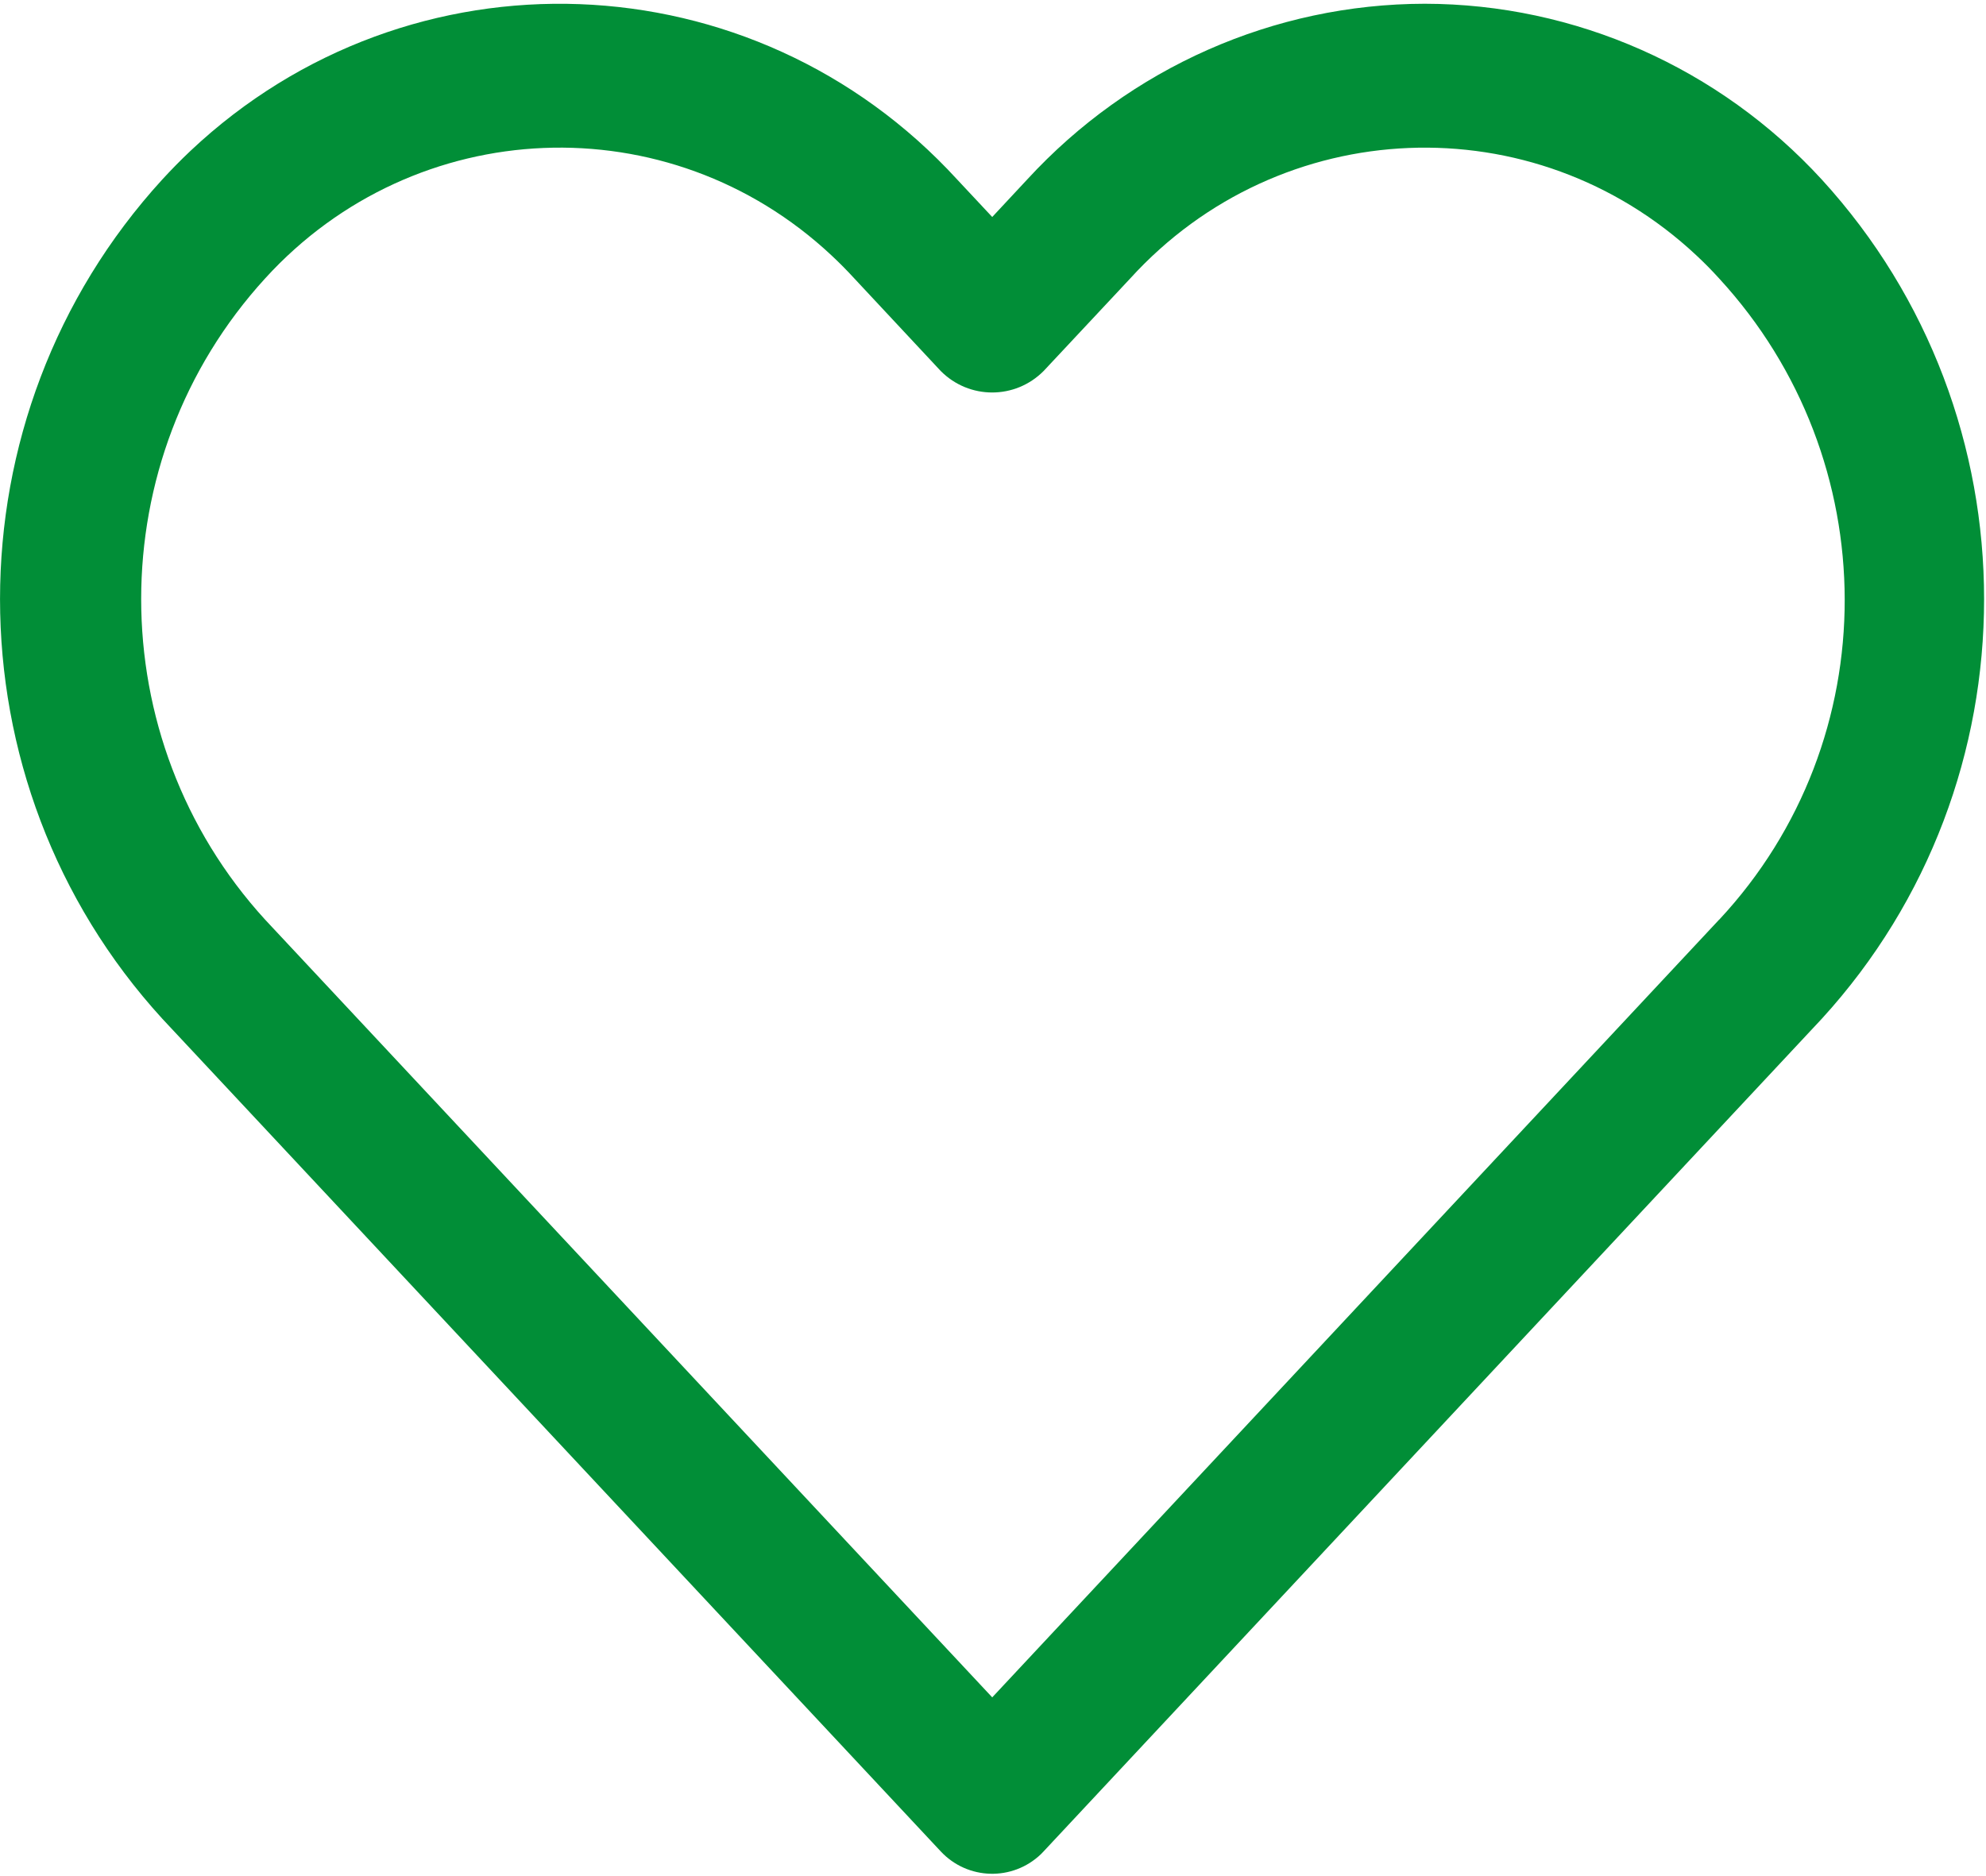
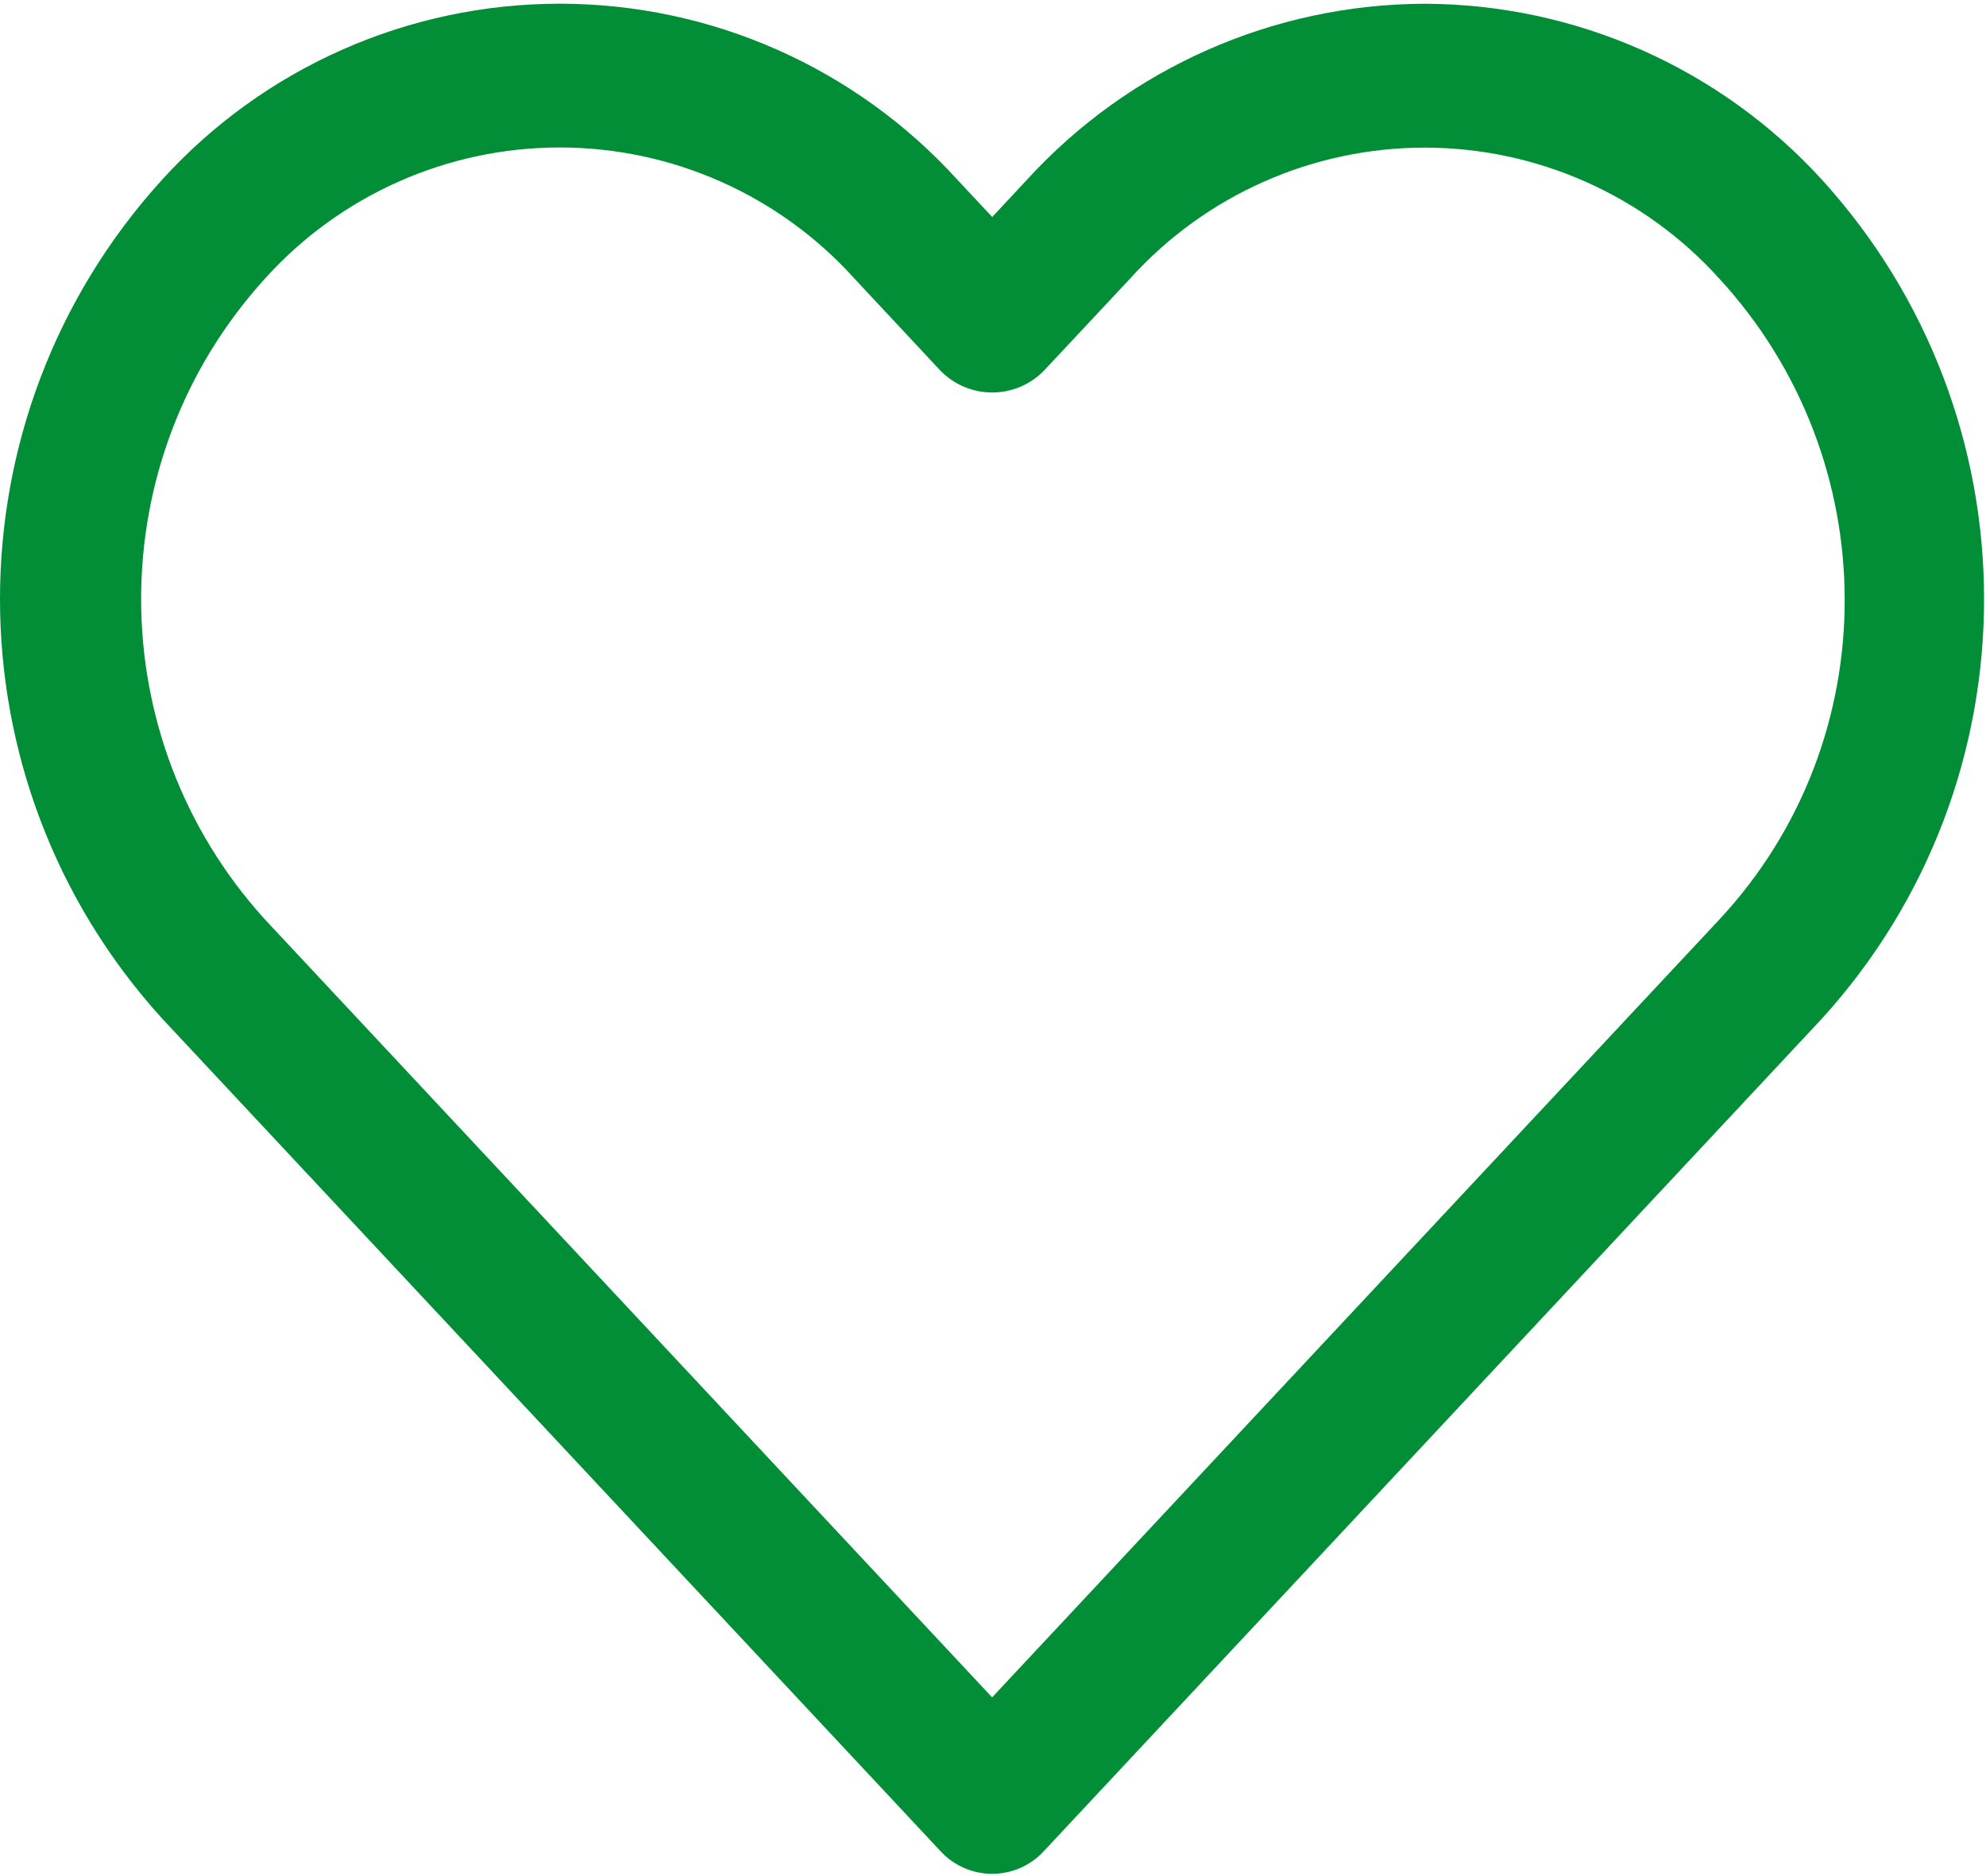
- <svg xmlns="http://www.w3.org/2000/svg" width="18px" height="17px" viewBox="0 0 18 17" version="1.1">
-   <g id="Welcome" stroke="none" stroke-width="1" fill="none" fill-rule="evenodd">
-     <g id="lpw-featured-development-detailed-page-1.0" transform="translate(-1238, -160)" fill="#018E37" fill-rule="nonzero">
-       <g id="Bitmap" transform="translate(30, 140)">
-         <g id="heart" transform="translate(1208, 20)">
-           <path d="M16.512,1.628 C15.582,0.614 14.278,0.036 12.913,0.034 C11.546,0.036 10.242,0.613 9.31,1.627 L8.993,1.967 L8.675,1.627 C6.827,-0.391 3.715,-0.507 1.726,1.368 C1.638,1.451 1.553,1.538 1.471,1.627 C-0.49,3.773 -0.49,7.089 1.471,9.235 L8.526,16.783 C8.77,17.044 9.177,17.055 9.435,16.808 C9.443,16.799 9.451,16.791 9.459,16.783 L16.512,9.235 C18.473,7.089 18.473,3.773 16.512,1.628 Z M15.582,8.337 L15.581,8.337 L8.993,15.387 L2.403,8.337 C0.905,6.697 0.905,4.164 2.403,2.524 C3.764,1.029 6.062,0.935 7.536,2.315 C7.608,2.382 7.677,2.452 7.743,2.524 L8.526,3.363 C8.784,3.623 9.201,3.623 9.459,3.363 L10.243,2.525 C11.603,1.029 13.901,0.935 15.375,2.315 C15.447,2.382 15.516,2.452 15.582,2.525 C17.093,4.167 17.104,6.705 15.582,8.337 Z" id="Shape" />
-         </g>
-       </g>
-     </g>
-   </g>
+ <svg xmlns="http://www.w3.org/2000/svg" width="18" height="17">
+   <path d="M16.512 1.628a4.894 4.894 0 00-3.6-1.594A4.9 4.9 0 009.31 1.627l-.317.34-.318-.34a4.868 4.868 0 00-7.204 0 5.654 5.654 0 000 7.608l7.055 7.548a.636.636 0 00.933 0l7.053-7.548a5.654 5.654 0 000-7.607zm-.93 6.709l-6.59 7.05-6.589-7.05a4.32 4.32 0 010-5.813 3.596 3.596 0 015.34 0l.783.839c.258.26.675.26.933 0l.784-.838a3.596 3.596 0 015.339 0c1.511 1.642 1.522 4.18 0 5.812z" fill="#018E37" />
</svg>
